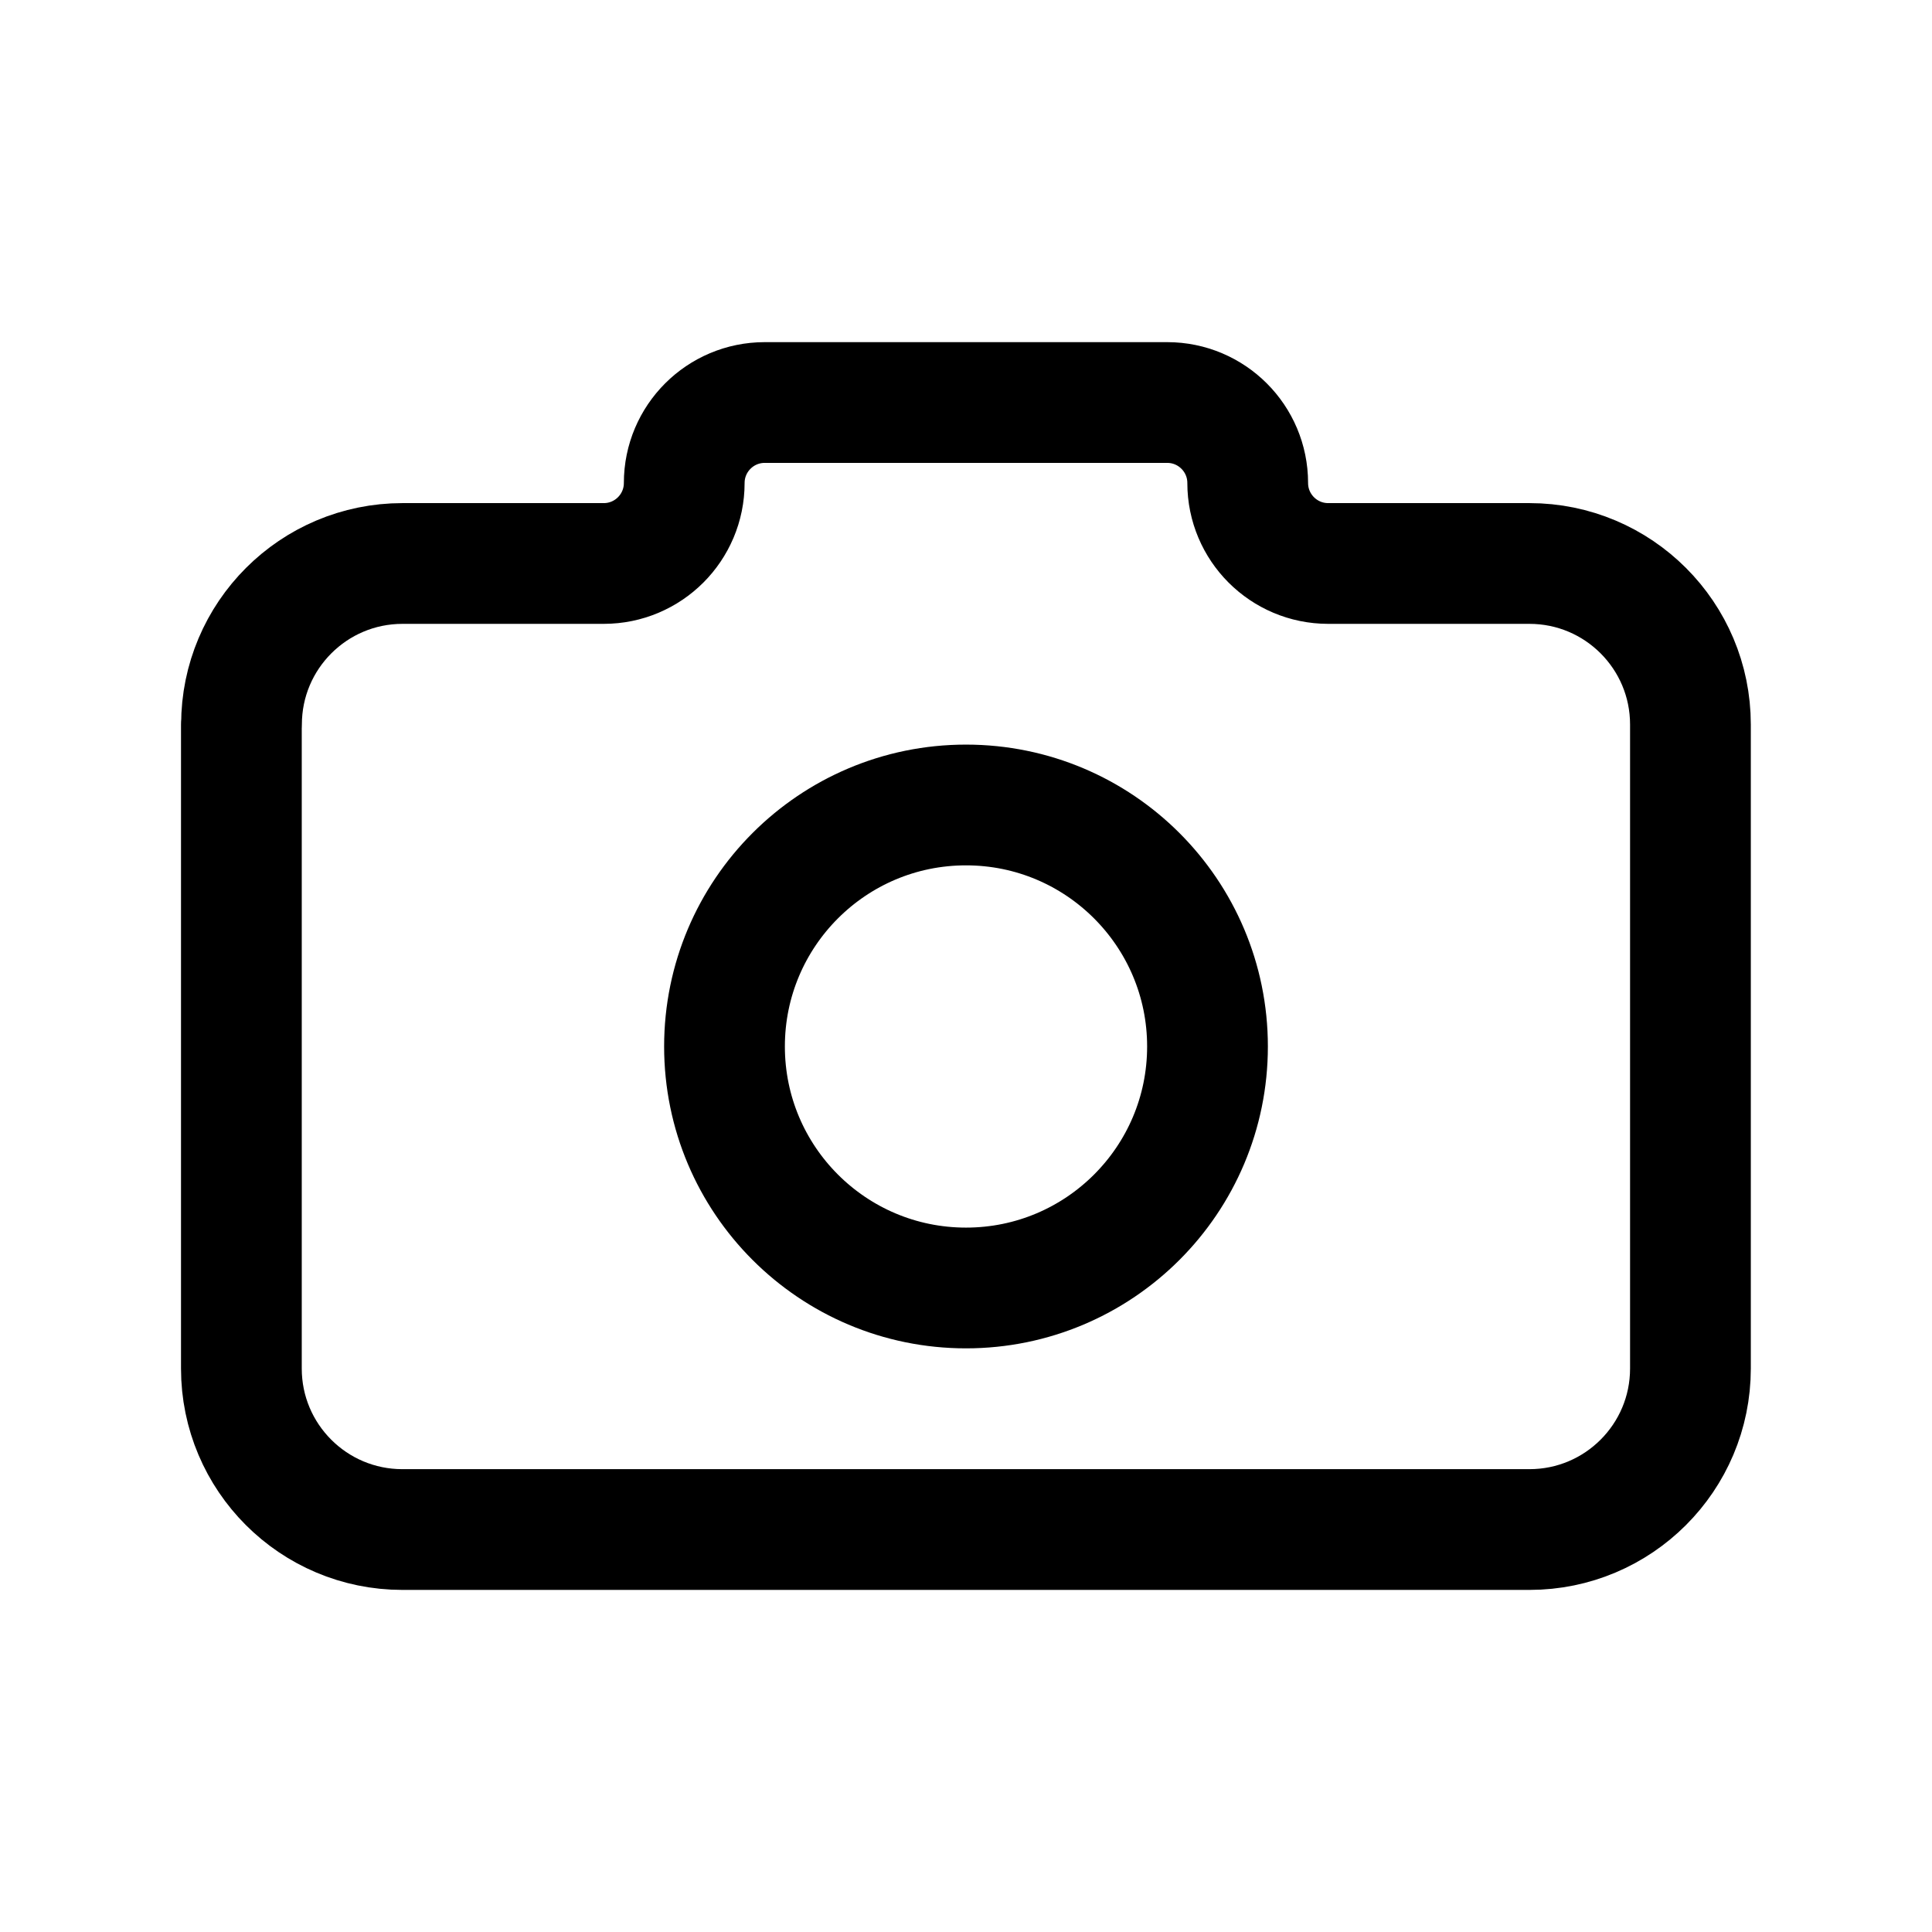
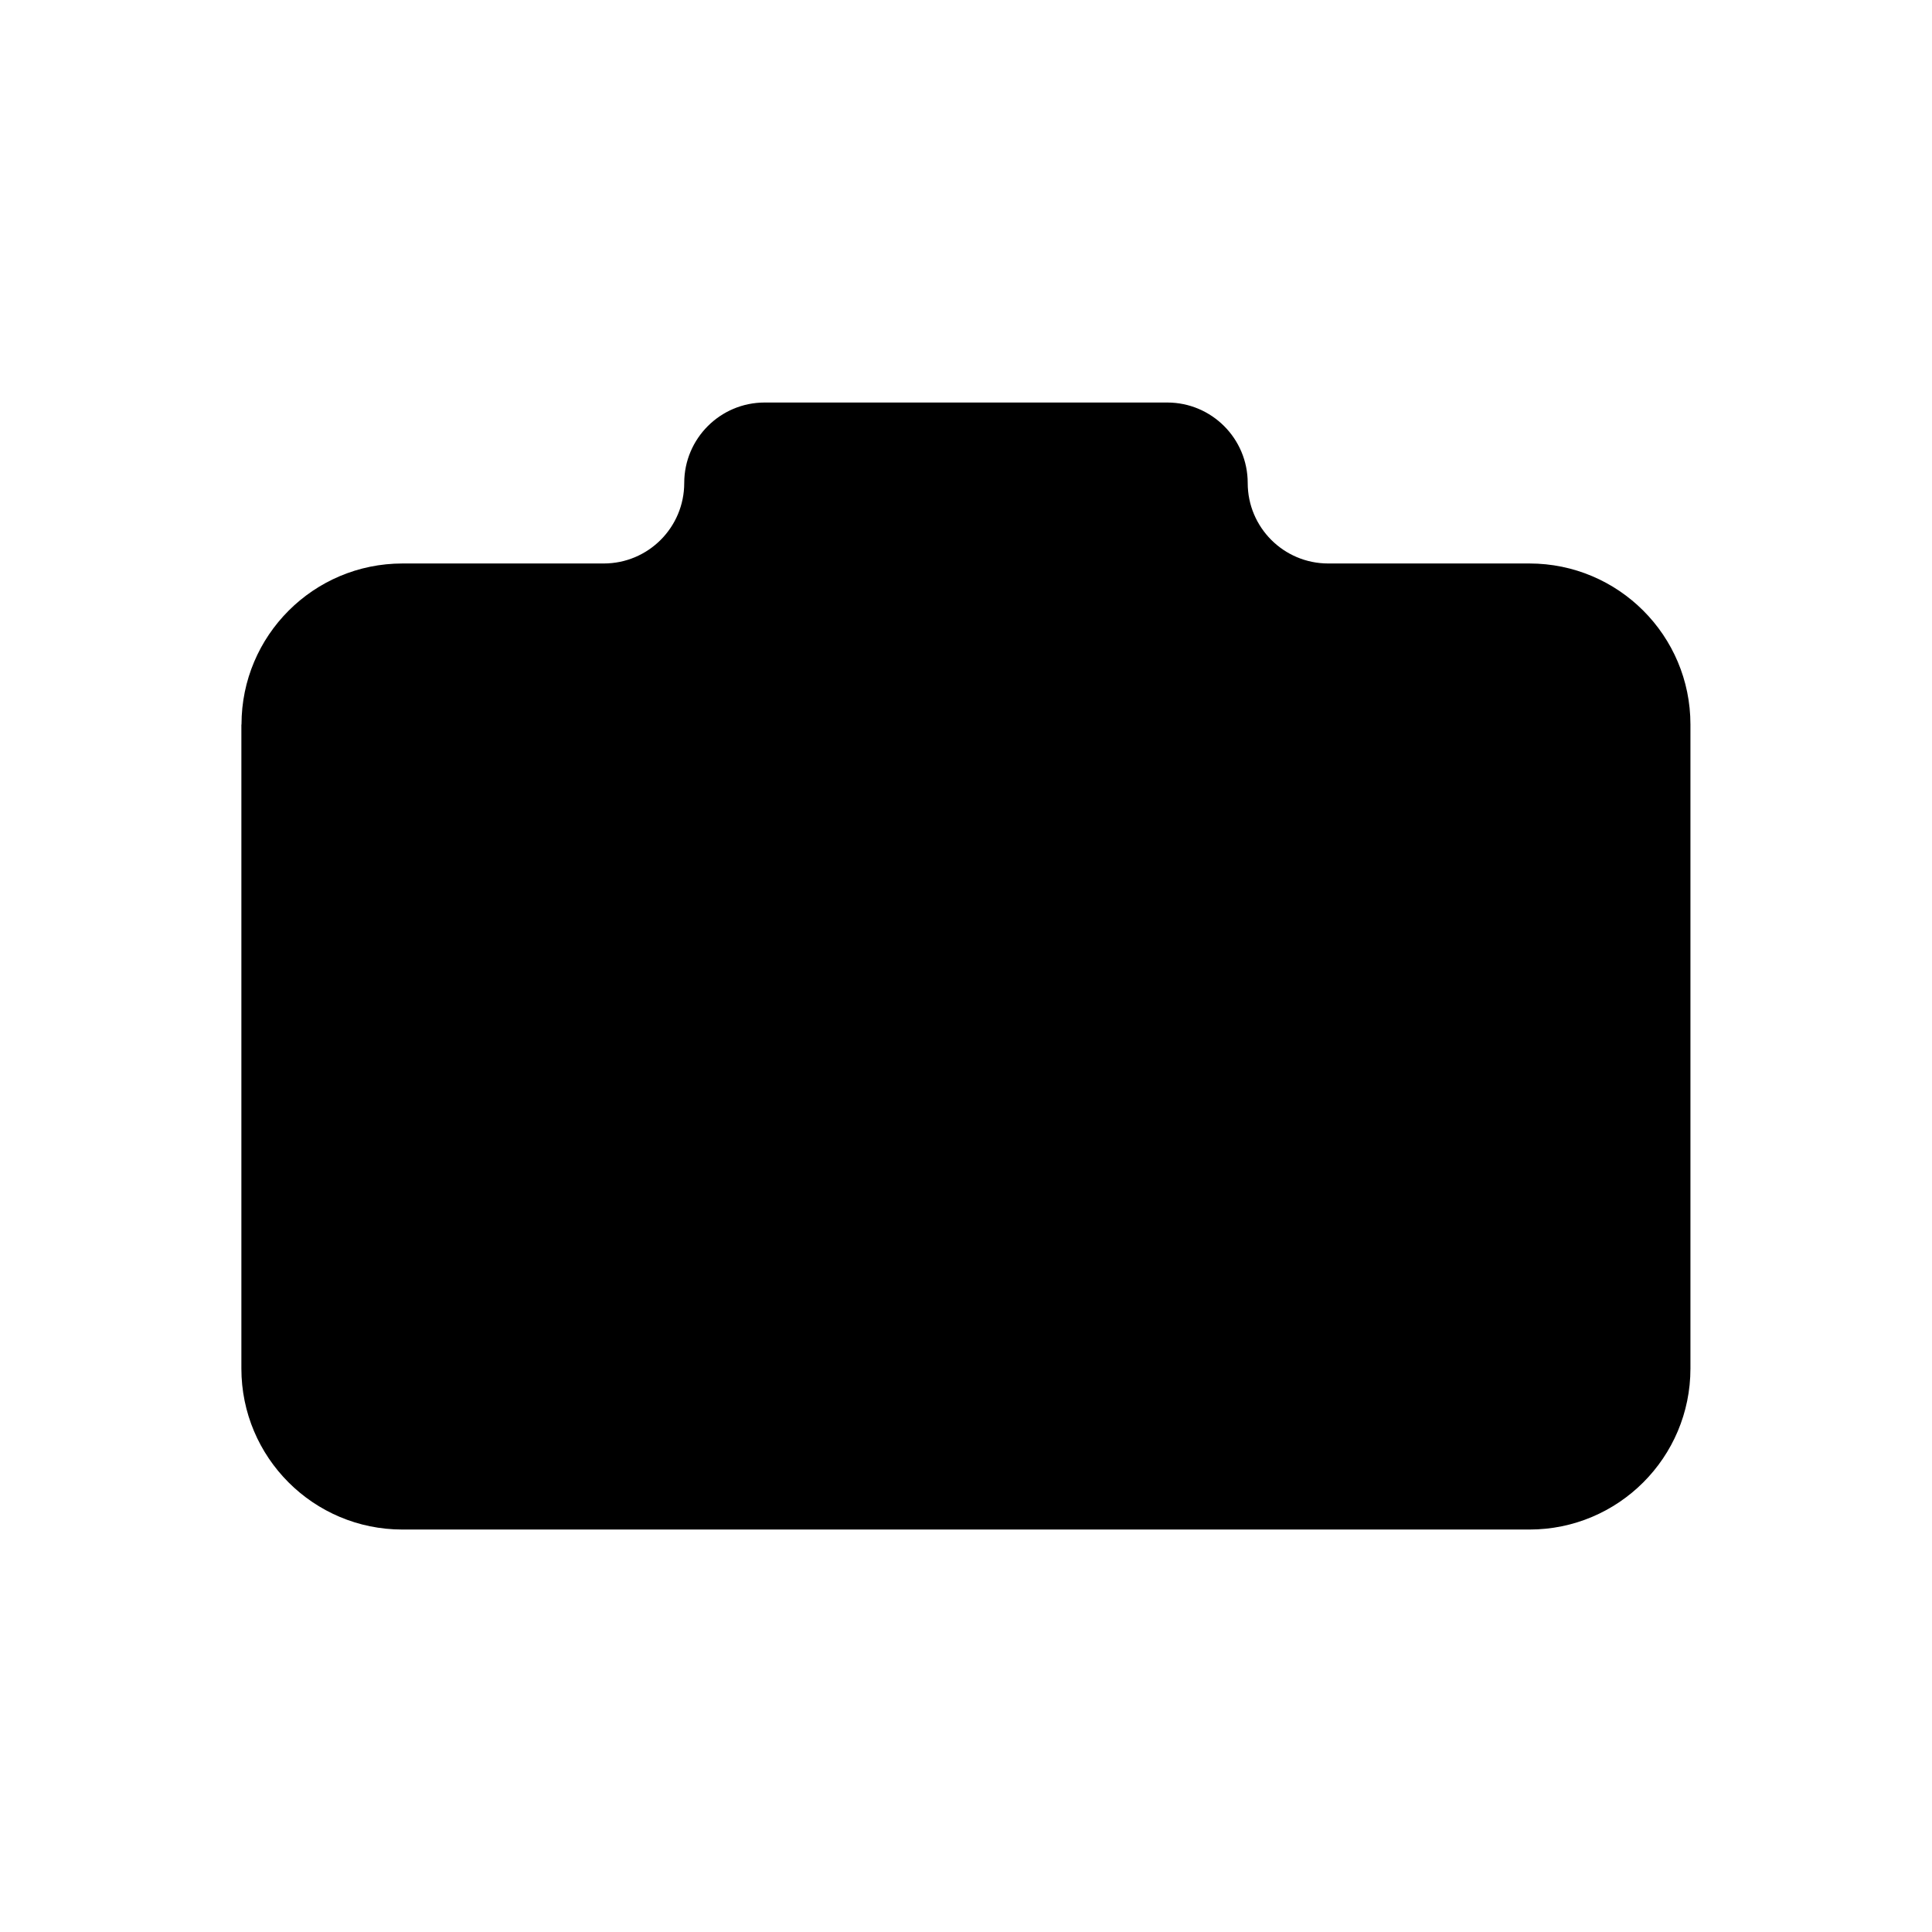
<svg xmlns="http://www.w3.org/2000/svg" version="1.1" width="32" height="32" viewBox="0 0 32 32">
-   <path fill="none" stroke-linejoin="round" stroke-linecap="butt" stroke-miterlimit="4" stroke-width="2" stroke="#000" d="M16 21.333c2.209 0 4-1.791 4-4s-1.791-4-4-4c-2.209 0-4 1.791-4 4s1.791 4 4 4z" />
-   <path fill="none" stroke-linejoin="round" stroke-linecap="butt" stroke-miterlimit="4" stroke-width="2" stroke="#000" d="M4 12c0-1.473 1.194-2.667 2.667-2.667h3.333c0.736 0 1.333-0.597 1.333-1.333s0.597-1.333 1.333-1.333h6.667c0.736 0 1.333 0.597 1.333 1.333s0.597 1.333 1.333 1.333h3.333c1.473 0 2.667 1.194 2.667 2.667v10.667c0 1.473-1.194 2.667-2.667 2.667h-18.667c-1.473 0-2.667-1.194-2.667-2.667v-10.667z" />
+   <path fill="none" stroke-linejoin="round" stroke-linecap="butt" stroke-miterlimit="4" stroke-width="2" d="M16 21.333c2.209 0 4-1.791 4-4s-1.791-4-4-4c-2.209 0-4 1.791-4 4s1.791 4 4 4z" />
+   <path stroke-linejoin="round" stroke-linecap="butt" stroke-miterlimit="4" stroke-width="2" d="M4 12c0-1.473 1.194-2.667 2.667-2.667h3.333c0.736 0 1.333-0.597 1.333-1.333s0.597-1.333 1.333-1.333h6.667c0.736 0 1.333 0.597 1.333 1.333s0.597 1.333 1.333 1.333h3.333c1.473 0 2.667 1.194 2.667 2.667v10.667c0 1.473-1.194 2.667-2.667 2.667h-18.667c-1.473 0-2.667-1.194-2.667-2.667v-10.667z" />
</svg>
